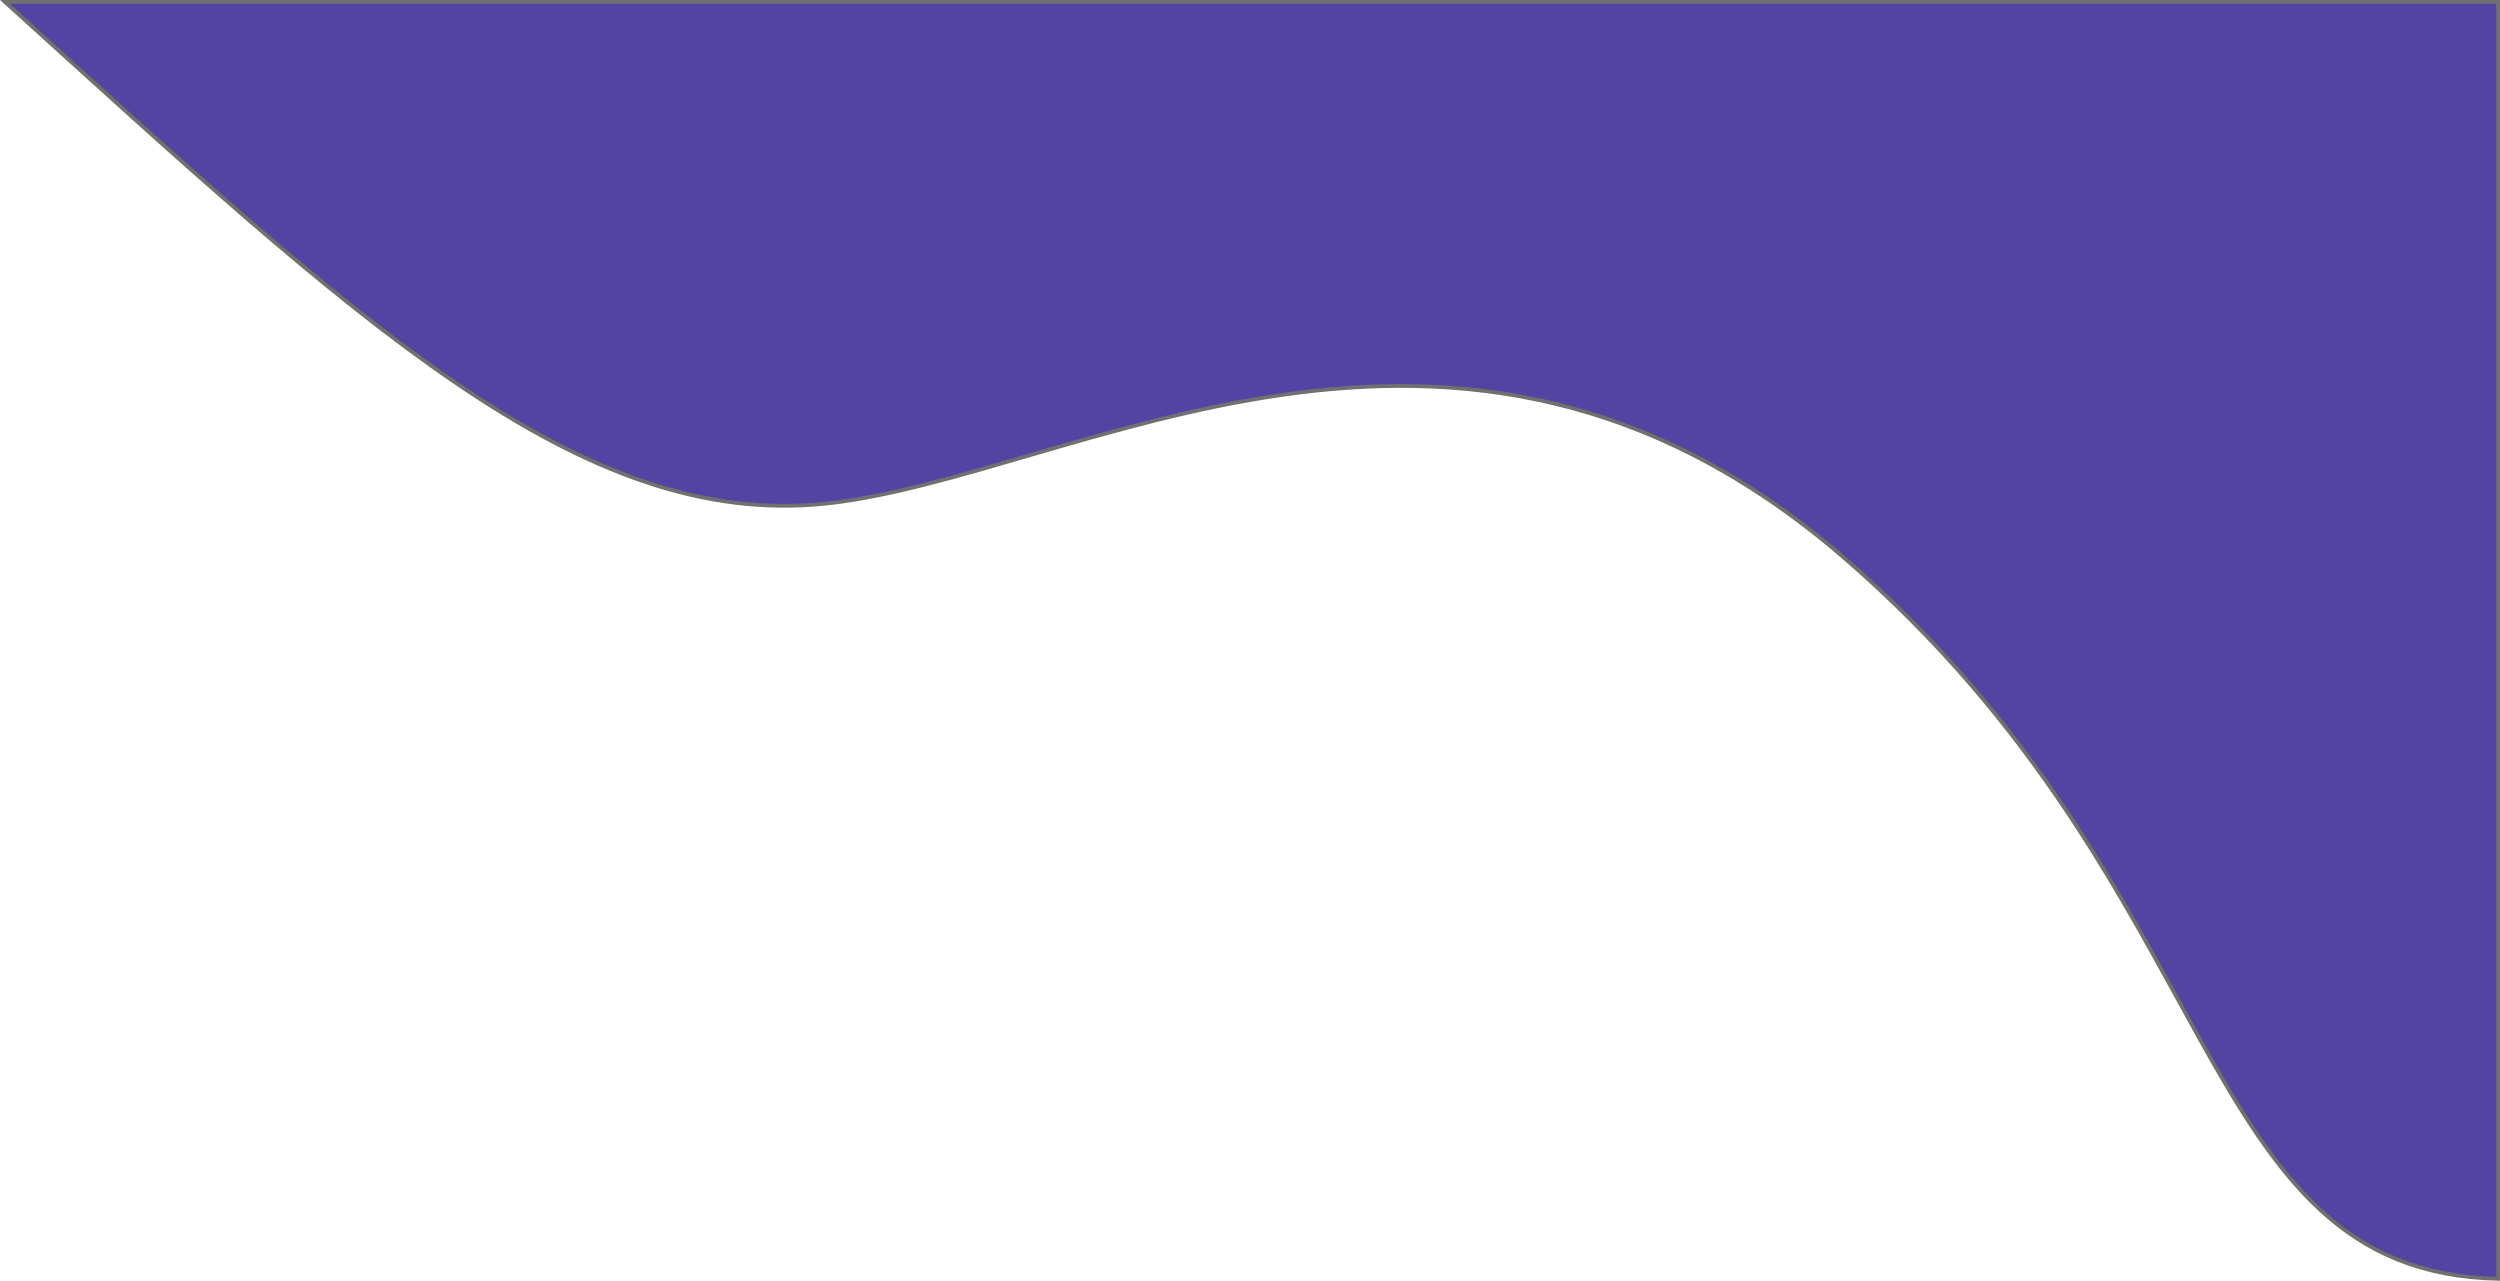
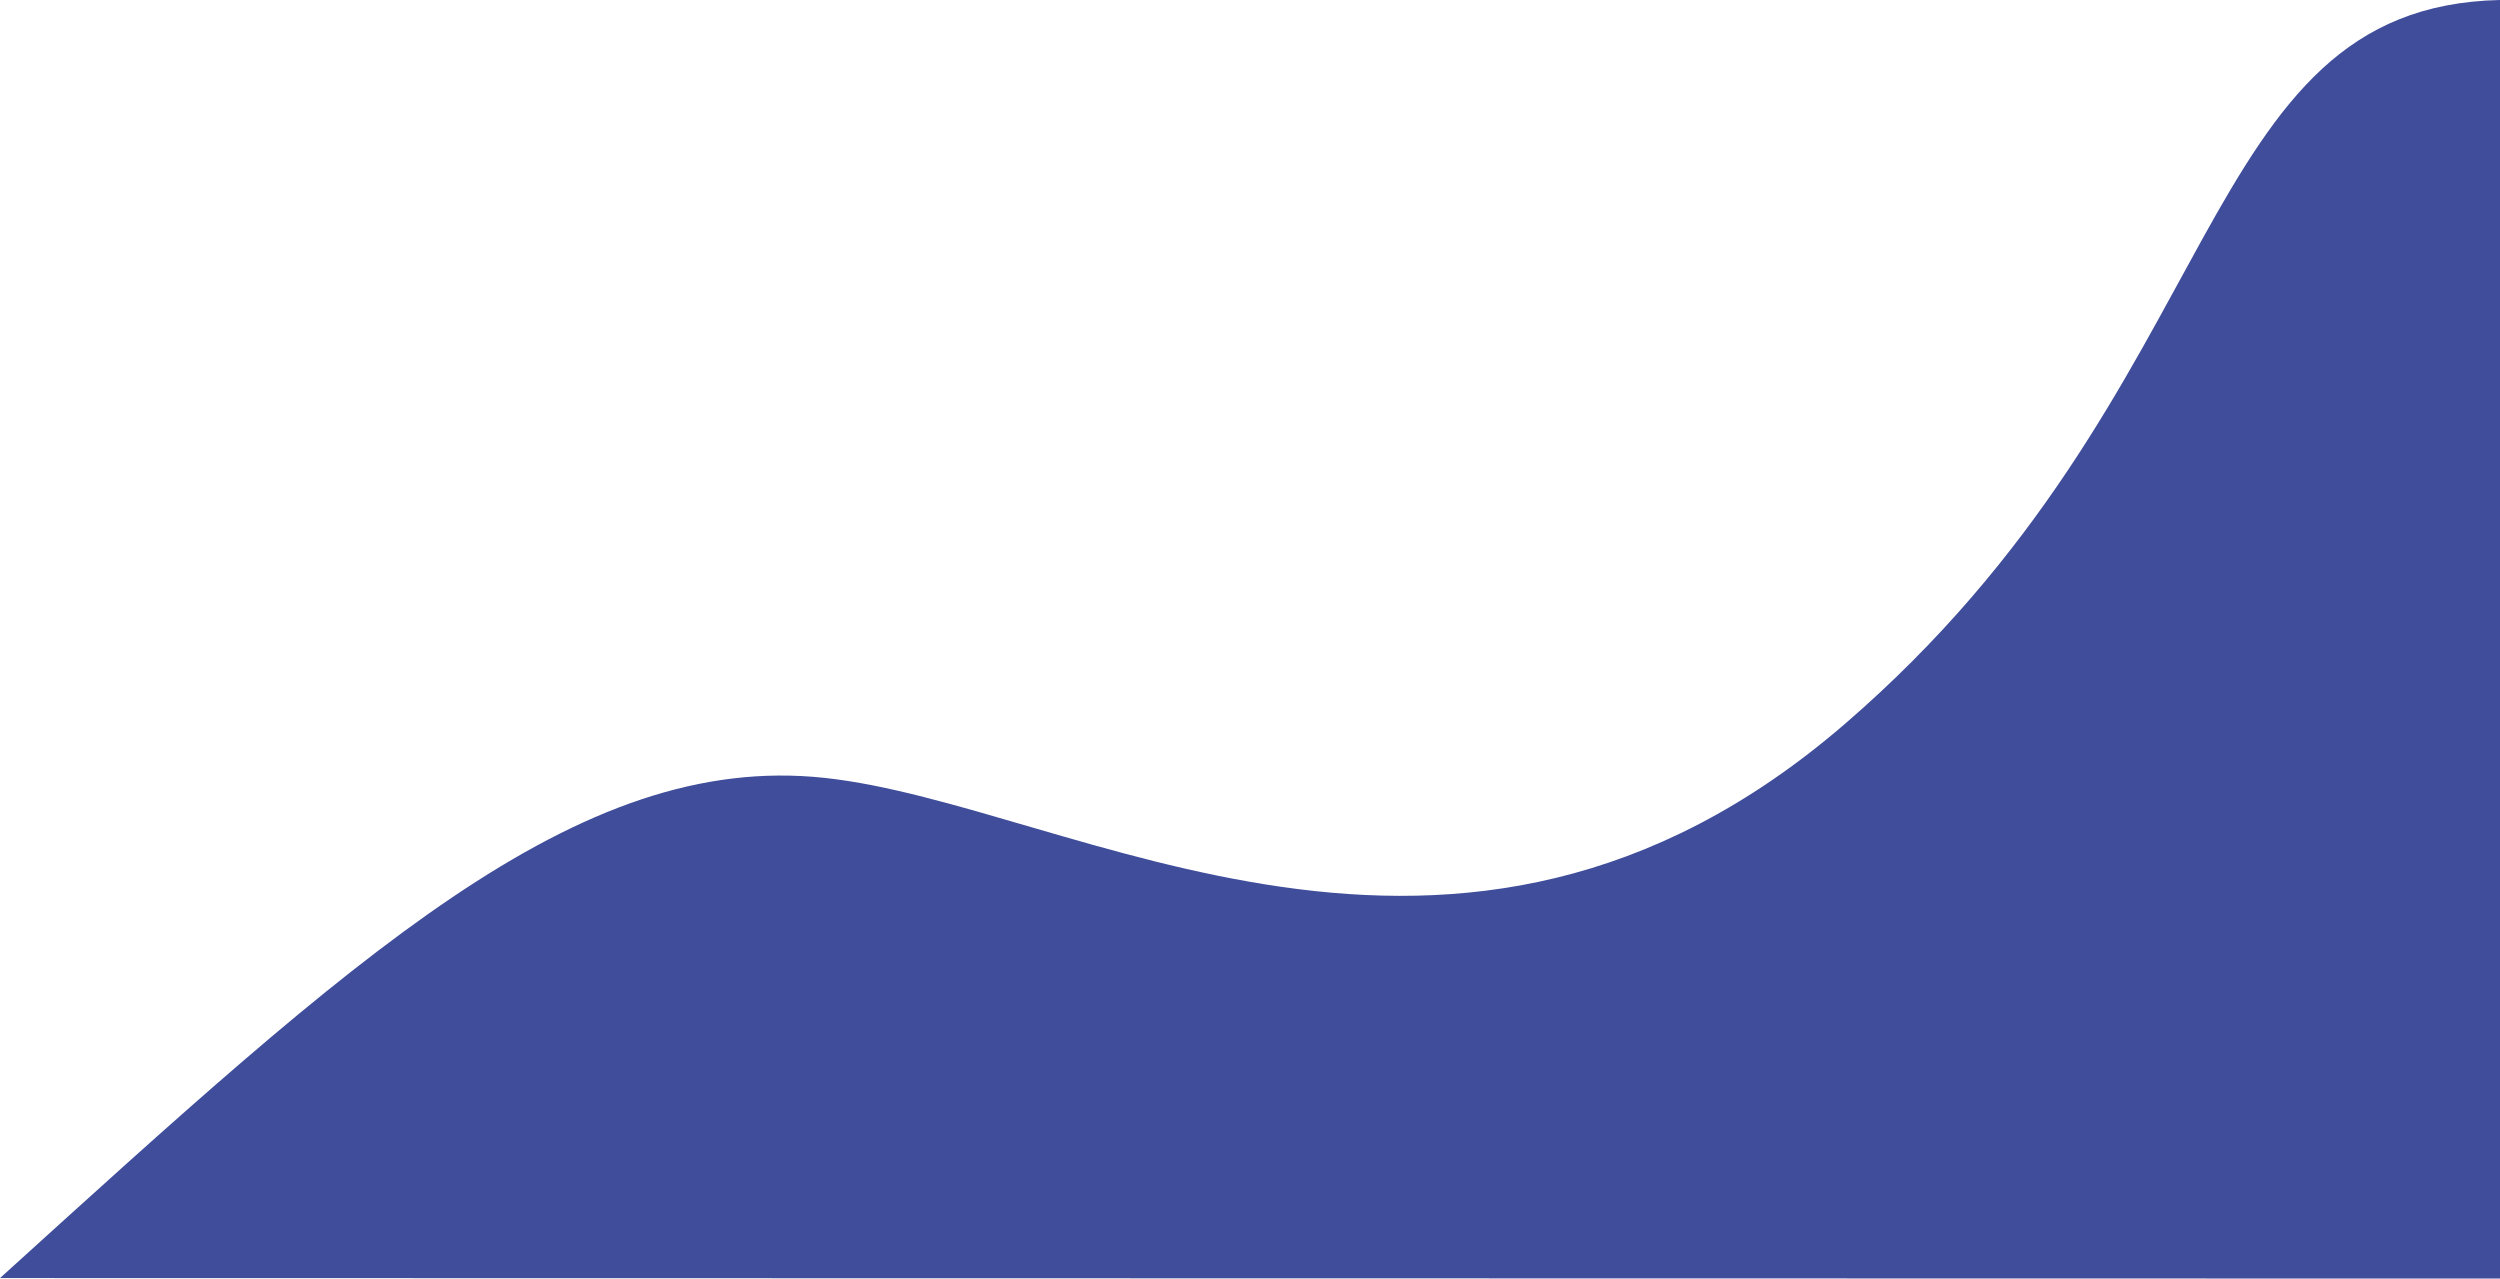
- <svg xmlns="http://www.w3.org/2000/svg" width="657.203" height="336.693" viewBox="0 0 657.203 336.693">
-   <defs>
-     <style>
-       .cls-1 {
-         fill: #5344a3;
-         stroke: #707070;
-       }
-     </style>
-   </defs>
-   <path id="Path_2" data-name="Path 2" class="cls-1" d="M3549.391,1374c93.127,84.413,151.113,138.884,216.126,131.855s165.17-73.8,267.083,14.057,91.37,188.012,172.2,189.769V1374Z" transform="translate(-3548.095 -1373.5)" />
+ <svg xmlns="http://www.w3.org/2000/svg" width="718.536" height="367.476" viewBox="0 0 718.536 367.476">
+   <path id="Path_2" data-name="Path 2" d="M3549.484,1741.423c102.19-92.628,165.726-151.473,237.067-143.761s181.244,80.981,293.075-15.425,99.7-206.228,188.4-208.156v367.476Z" transform="translate(-3549.484 -1374.082)" fill="#3f4d9b" />
</svg>
